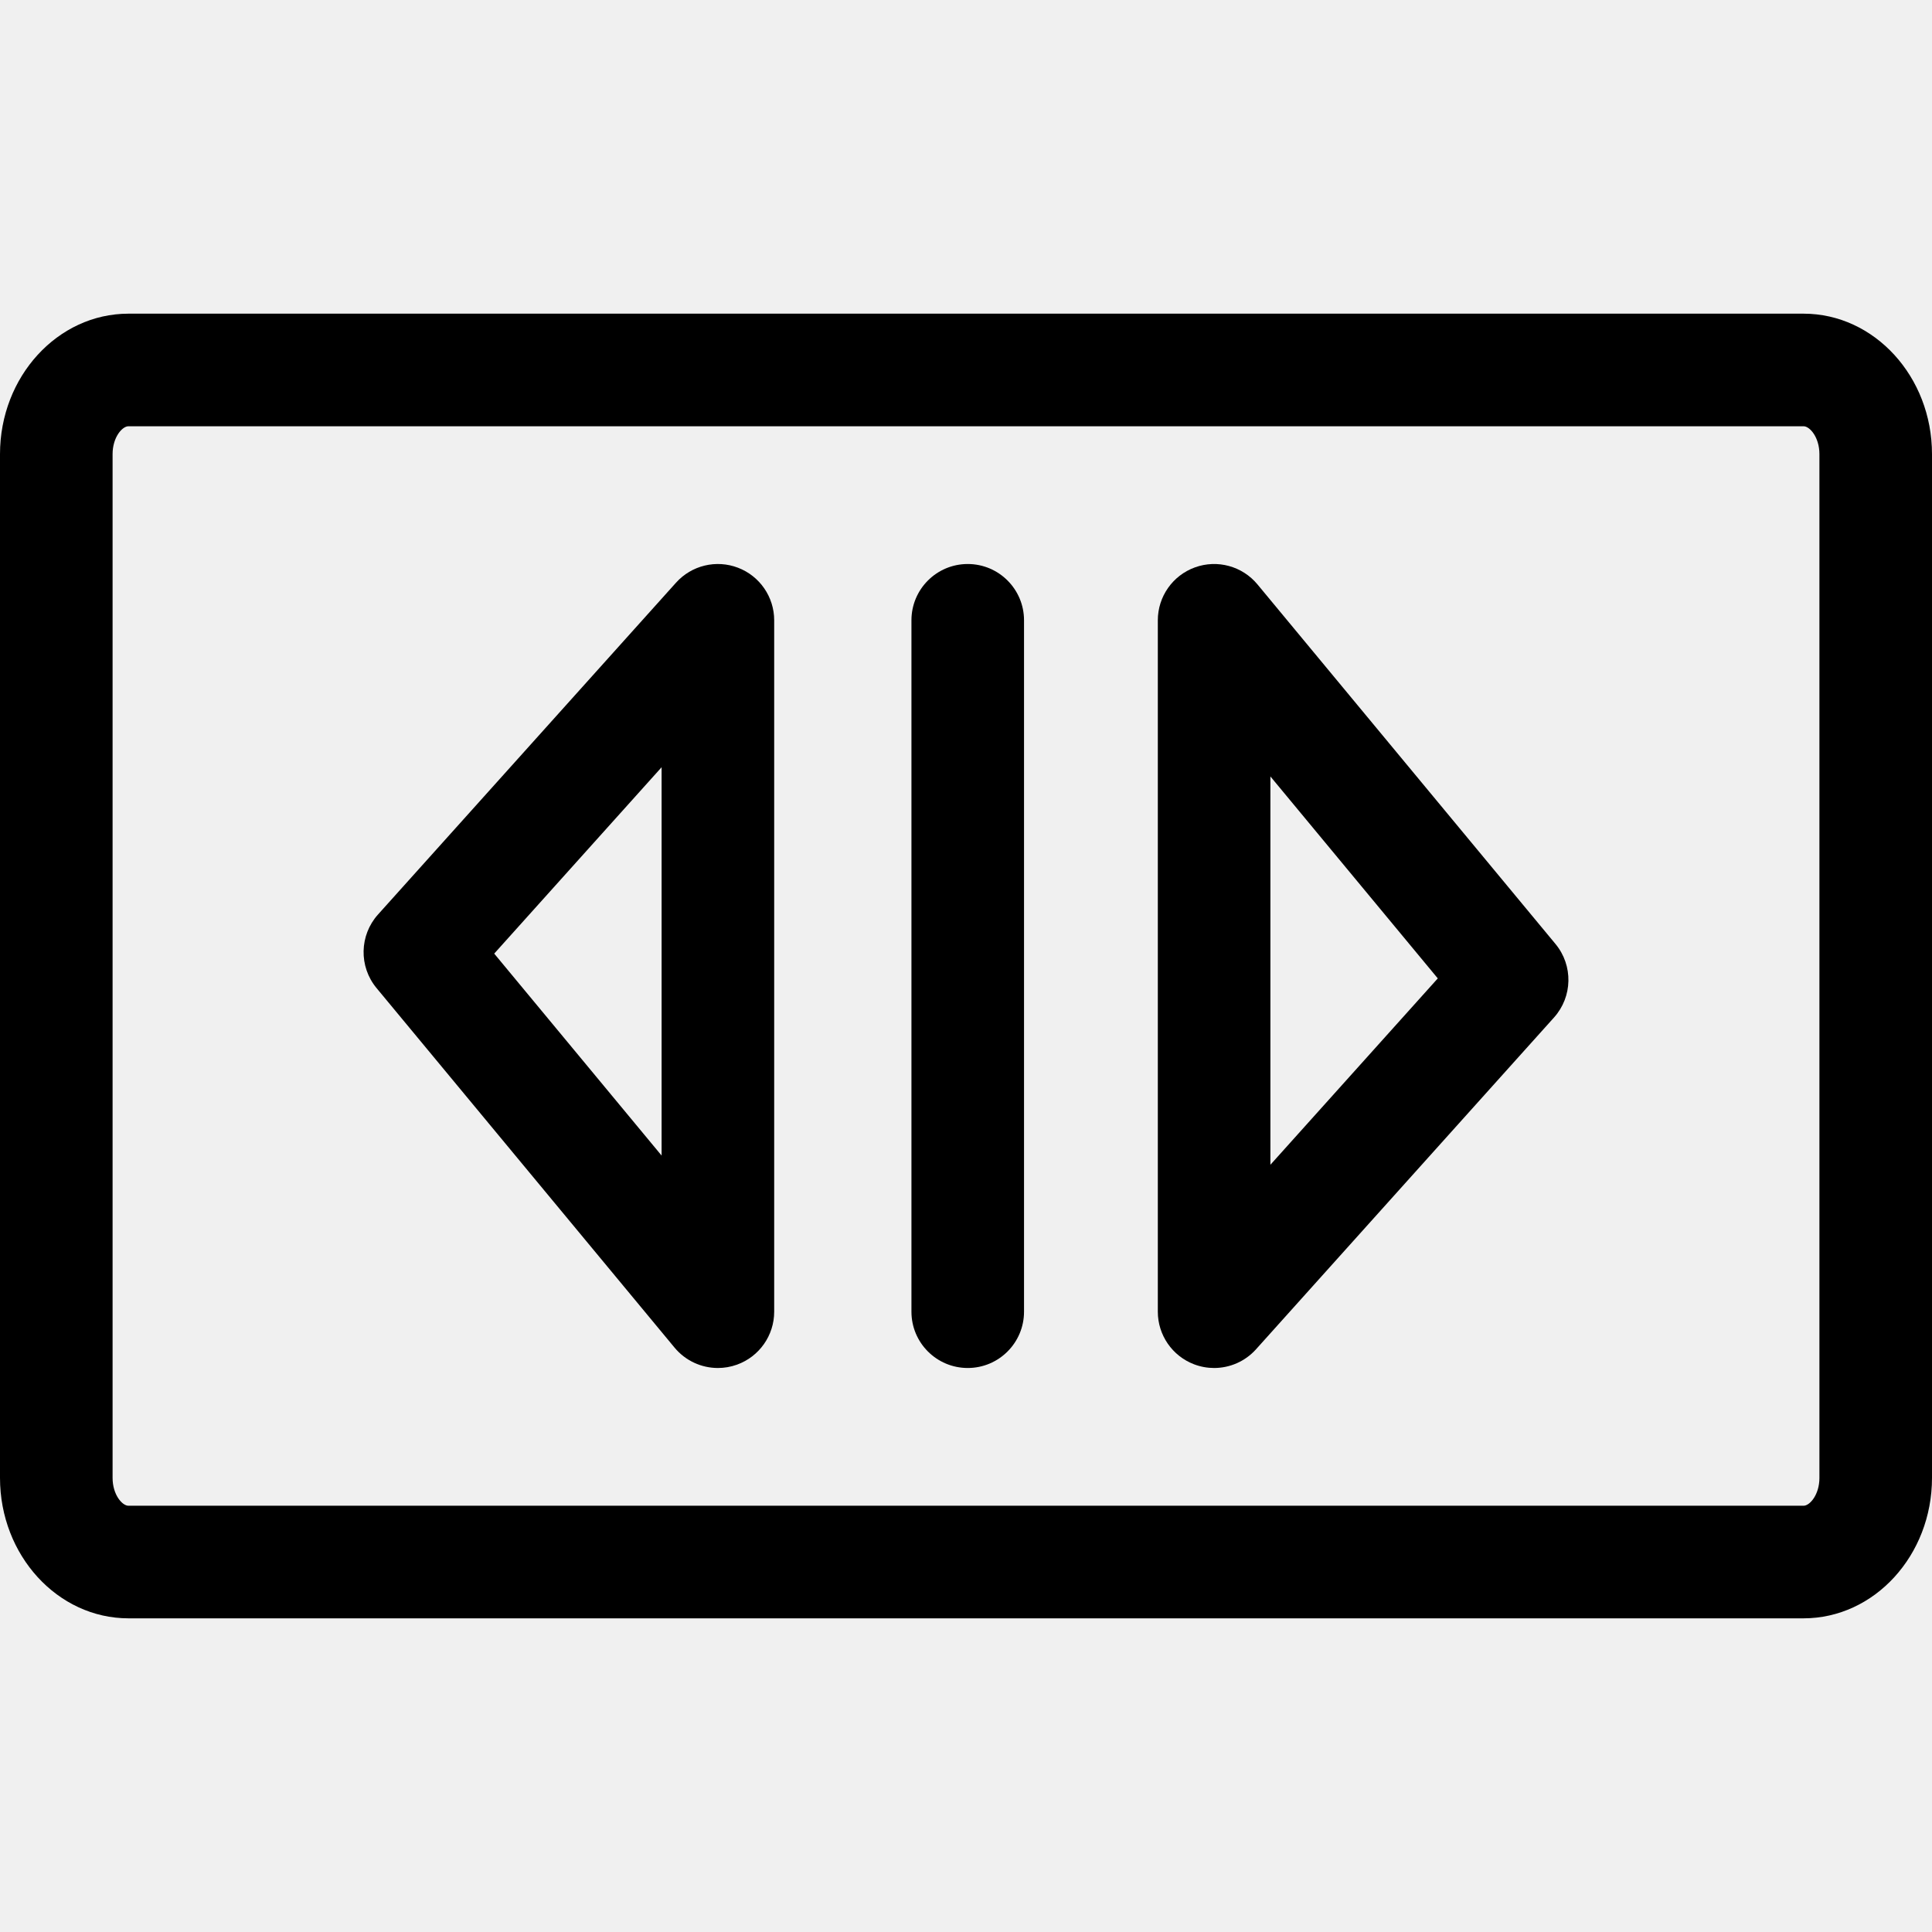
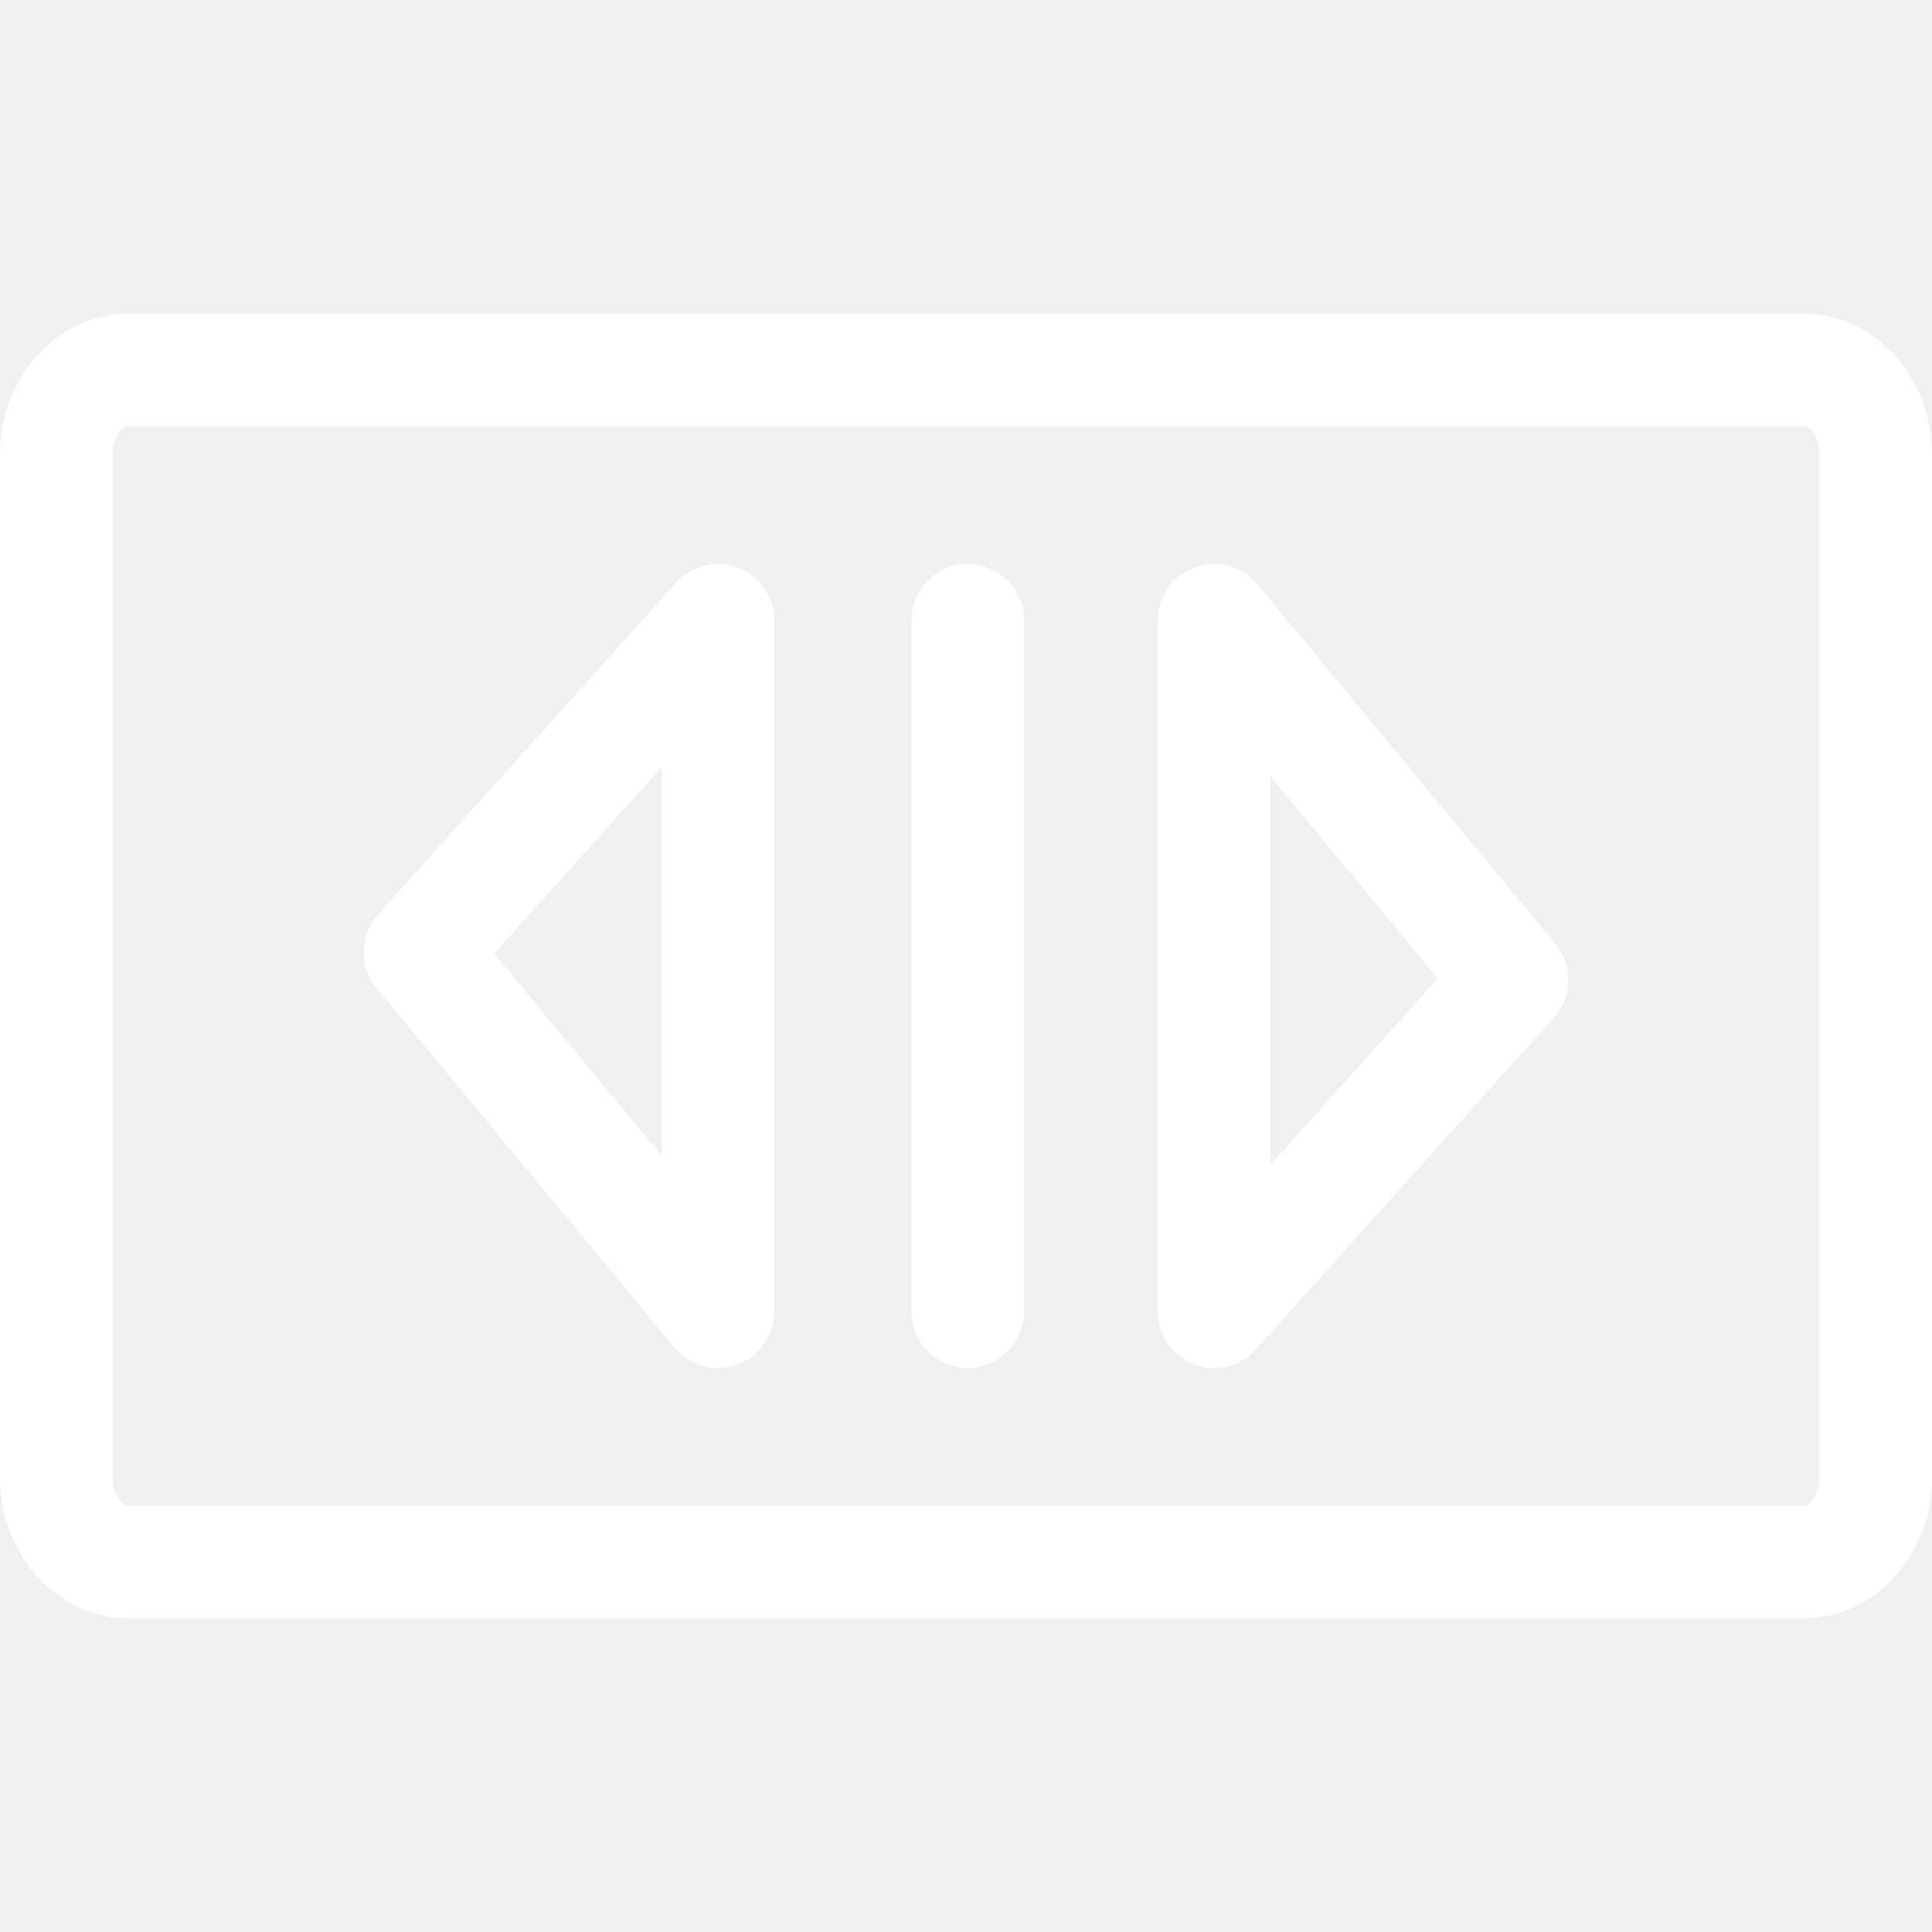
<svg xmlns="http://www.w3.org/2000/svg" version="1.1" id="Capa_1" x="0px" y="0px" viewBox="0 0 291.726 291.726" style="enable-background:new 0 0 291.726 291.726;" xml:space="preserve" width="512px" height="512px">
  <g>
    <g>
-       <path d="M272.327,47.363H19.399C8.703,47.363,0,56.877,0,68.571v154.584c0,11.694,8.703,21.208,19.399,21.208h252.928    c10.697,0,19.399-9.514,19.399-21.208V68.571C291.727,56.877,283.024,47.363,272.327,47.363z M274.727,223.155    c0,2.529-1.444,4.208-2.399,4.208H19.399c-0.955,0-2.399-1.679-2.399-4.208V68.571c0-2.529,1.444-4.208,2.399-4.208h252.928    c0.955,0,2.399,1.679,2.399,4.208v154.584H274.727z" fill="#000000" />
-       <path d="M111.441,85.727c-3.288-1.261-7.013-0.362-9.365,2.258l-45,50.105c-2.815,3.135-2.909,7.859-0.22,11.104l45,54.293    c1.647,1.987,4.063,3.076,6.546,3.076c0.964,0,1.938-0.164,2.881-0.504c3.371-1.215,5.617-4.413,5.617-7.996V93.664    C116.9,90.143,114.729,86.986,111.441,85.727z M99.9,174.487l-25.275-30.495L99.9,115.85V174.487z" fill="#000000" />
-       <path d="M189.871,88.24c-2.287-2.759-6.056-3.787-9.427-2.572c-3.371,1.215-5.617,4.413-5.617,7.996v104.398    c0,3.521,2.171,6.678,5.459,7.938c0.99,0.379,2.02,0.563,3.039,0.563c2.367,0,4.682-0.989,6.326-2.82l45-50.105    c2.815-3.135,2.909-7.859,0.22-11.104L189.871,88.24z M191.826,175.877v-58.638l25.275,30.495L191.826,175.877z" fill="#000000" />
-       <path d="M146.125,85.164c-4.694,0-8.5,3.806-8.5,8.5v104.398c0,4.694,3.806,8.5,8.5,8.5s8.5-3.806,8.5-8.5V93.664    C154.625,88.97,150.819,85.164,146.125,85.164z" fill="#000000" />
+       <path d="M272.327,47.363H19.399C8.703,47.363,0,56.877,0,68.571v154.584c0,11.694,8.703,21.208,19.399,21.208h252.928    c10.697,0,19.399-9.514,19.399-21.208V68.571C291.727,56.877,283.024,47.363,272.327,47.363z M274.727,223.155    c0,2.529-1.444,4.208-2.399,4.208H19.399c-0.955,0-2.399-1.679-2.399-4.208V68.571c0-2.529,1.444-4.208,2.399-4.208h252.928    c0.955,0,2.399,1.679,2.399,4.208v154.584H274.727z" fill="#FFFFFF" />
+       <path d="M111.441,85.727c-3.288-1.261-7.013-0.362-9.365,2.258l-45,50.105c-2.815,3.135-2.909,7.859-0.22,11.104l45,54.293    c1.647,1.987,4.063,3.076,6.546,3.076c0.964,0,1.938-0.164,2.881-0.504c3.371-1.215,5.617-4.413,5.617-7.996V93.664    C116.9,90.143,114.729,86.986,111.441,85.727z M99.9,174.487l-25.275-30.495L99.9,115.85V174.487z" fill="#FFFFFF" />
+       <path d="M189.871,88.24c-2.287-2.759-6.056-3.787-9.427-2.572c-3.371,1.215-5.617,4.413-5.617,7.996v104.398    c0,3.521,2.171,6.678,5.459,7.938c0.99,0.379,2.02,0.563,3.039,0.563c2.367,0,4.682-0.989,6.326-2.82l45-50.105    c2.815-3.135,2.909-7.859,0.22-11.104L189.871,88.24z M191.826,175.877v-58.638l25.275,30.495L191.826,175.877z" fill="#FFFFFF" />
+       <path d="M146.125,85.164c-4.694,0-8.5,3.806-8.5,8.5v104.398c0,4.694,3.806,8.5,8.5,8.5s8.5-3.806,8.5-8.5V93.664    C154.625,88.97,150.819,85.164,146.125,85.164z" fill="#FFFFFF" />
    </g>
    <g>
	</g>
    <g>
	</g>
    <g>
	</g>
    <g>
	</g>
    <g>
	</g>
    <g>
	</g>
    <g>
	</g>
    <g>
	</g>
    <g>
	</g>
    <g>
	</g>
    <g>
	</g>
    <g>
	</g>
    <g>
	</g>
    <g>
	</g>
    <g>
	</g>
  </g>
  <g>
</g>
  <g>
</g>
  <g>
</g>
  <g>
</g>
  <g>
</g>
  <g>
</g>
  <g>
</g>
  <g>
</g>
  <g>
</g>
  <g>
</g>
  <g>
</g>
  <g>
</g>
  <g>
</g>
  <g>
</g>
  <g>
</g>
</svg>
